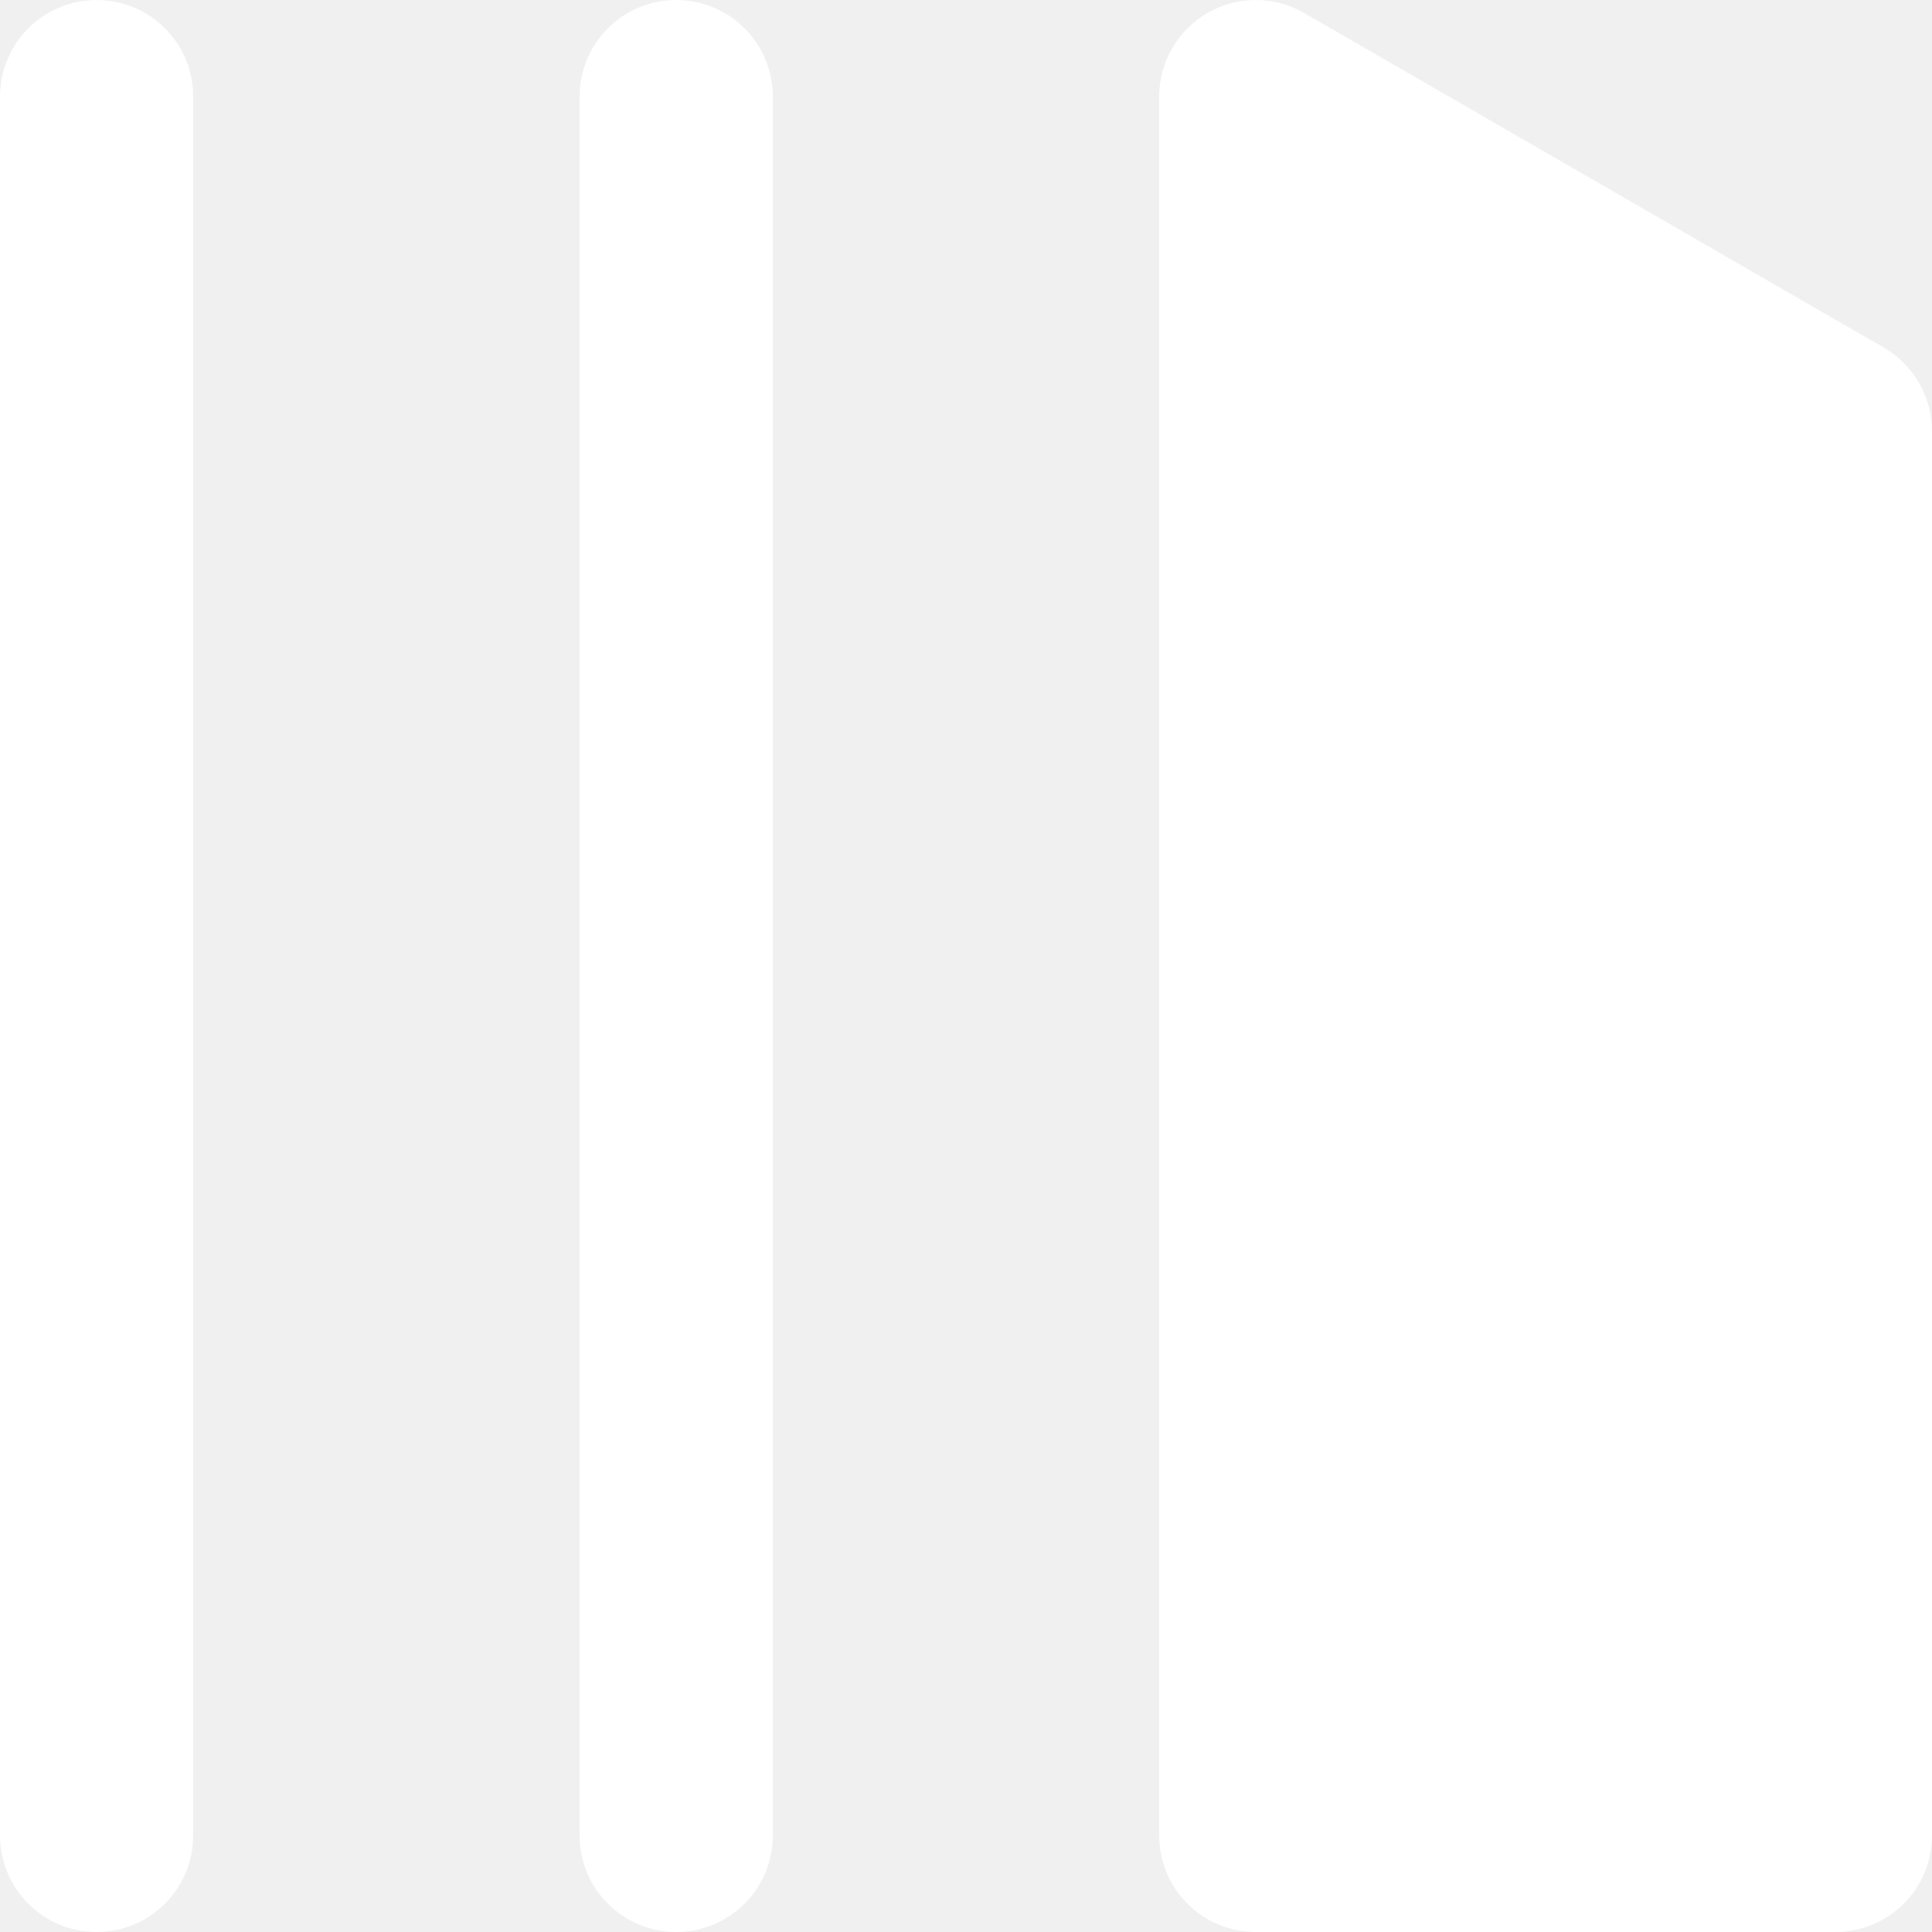
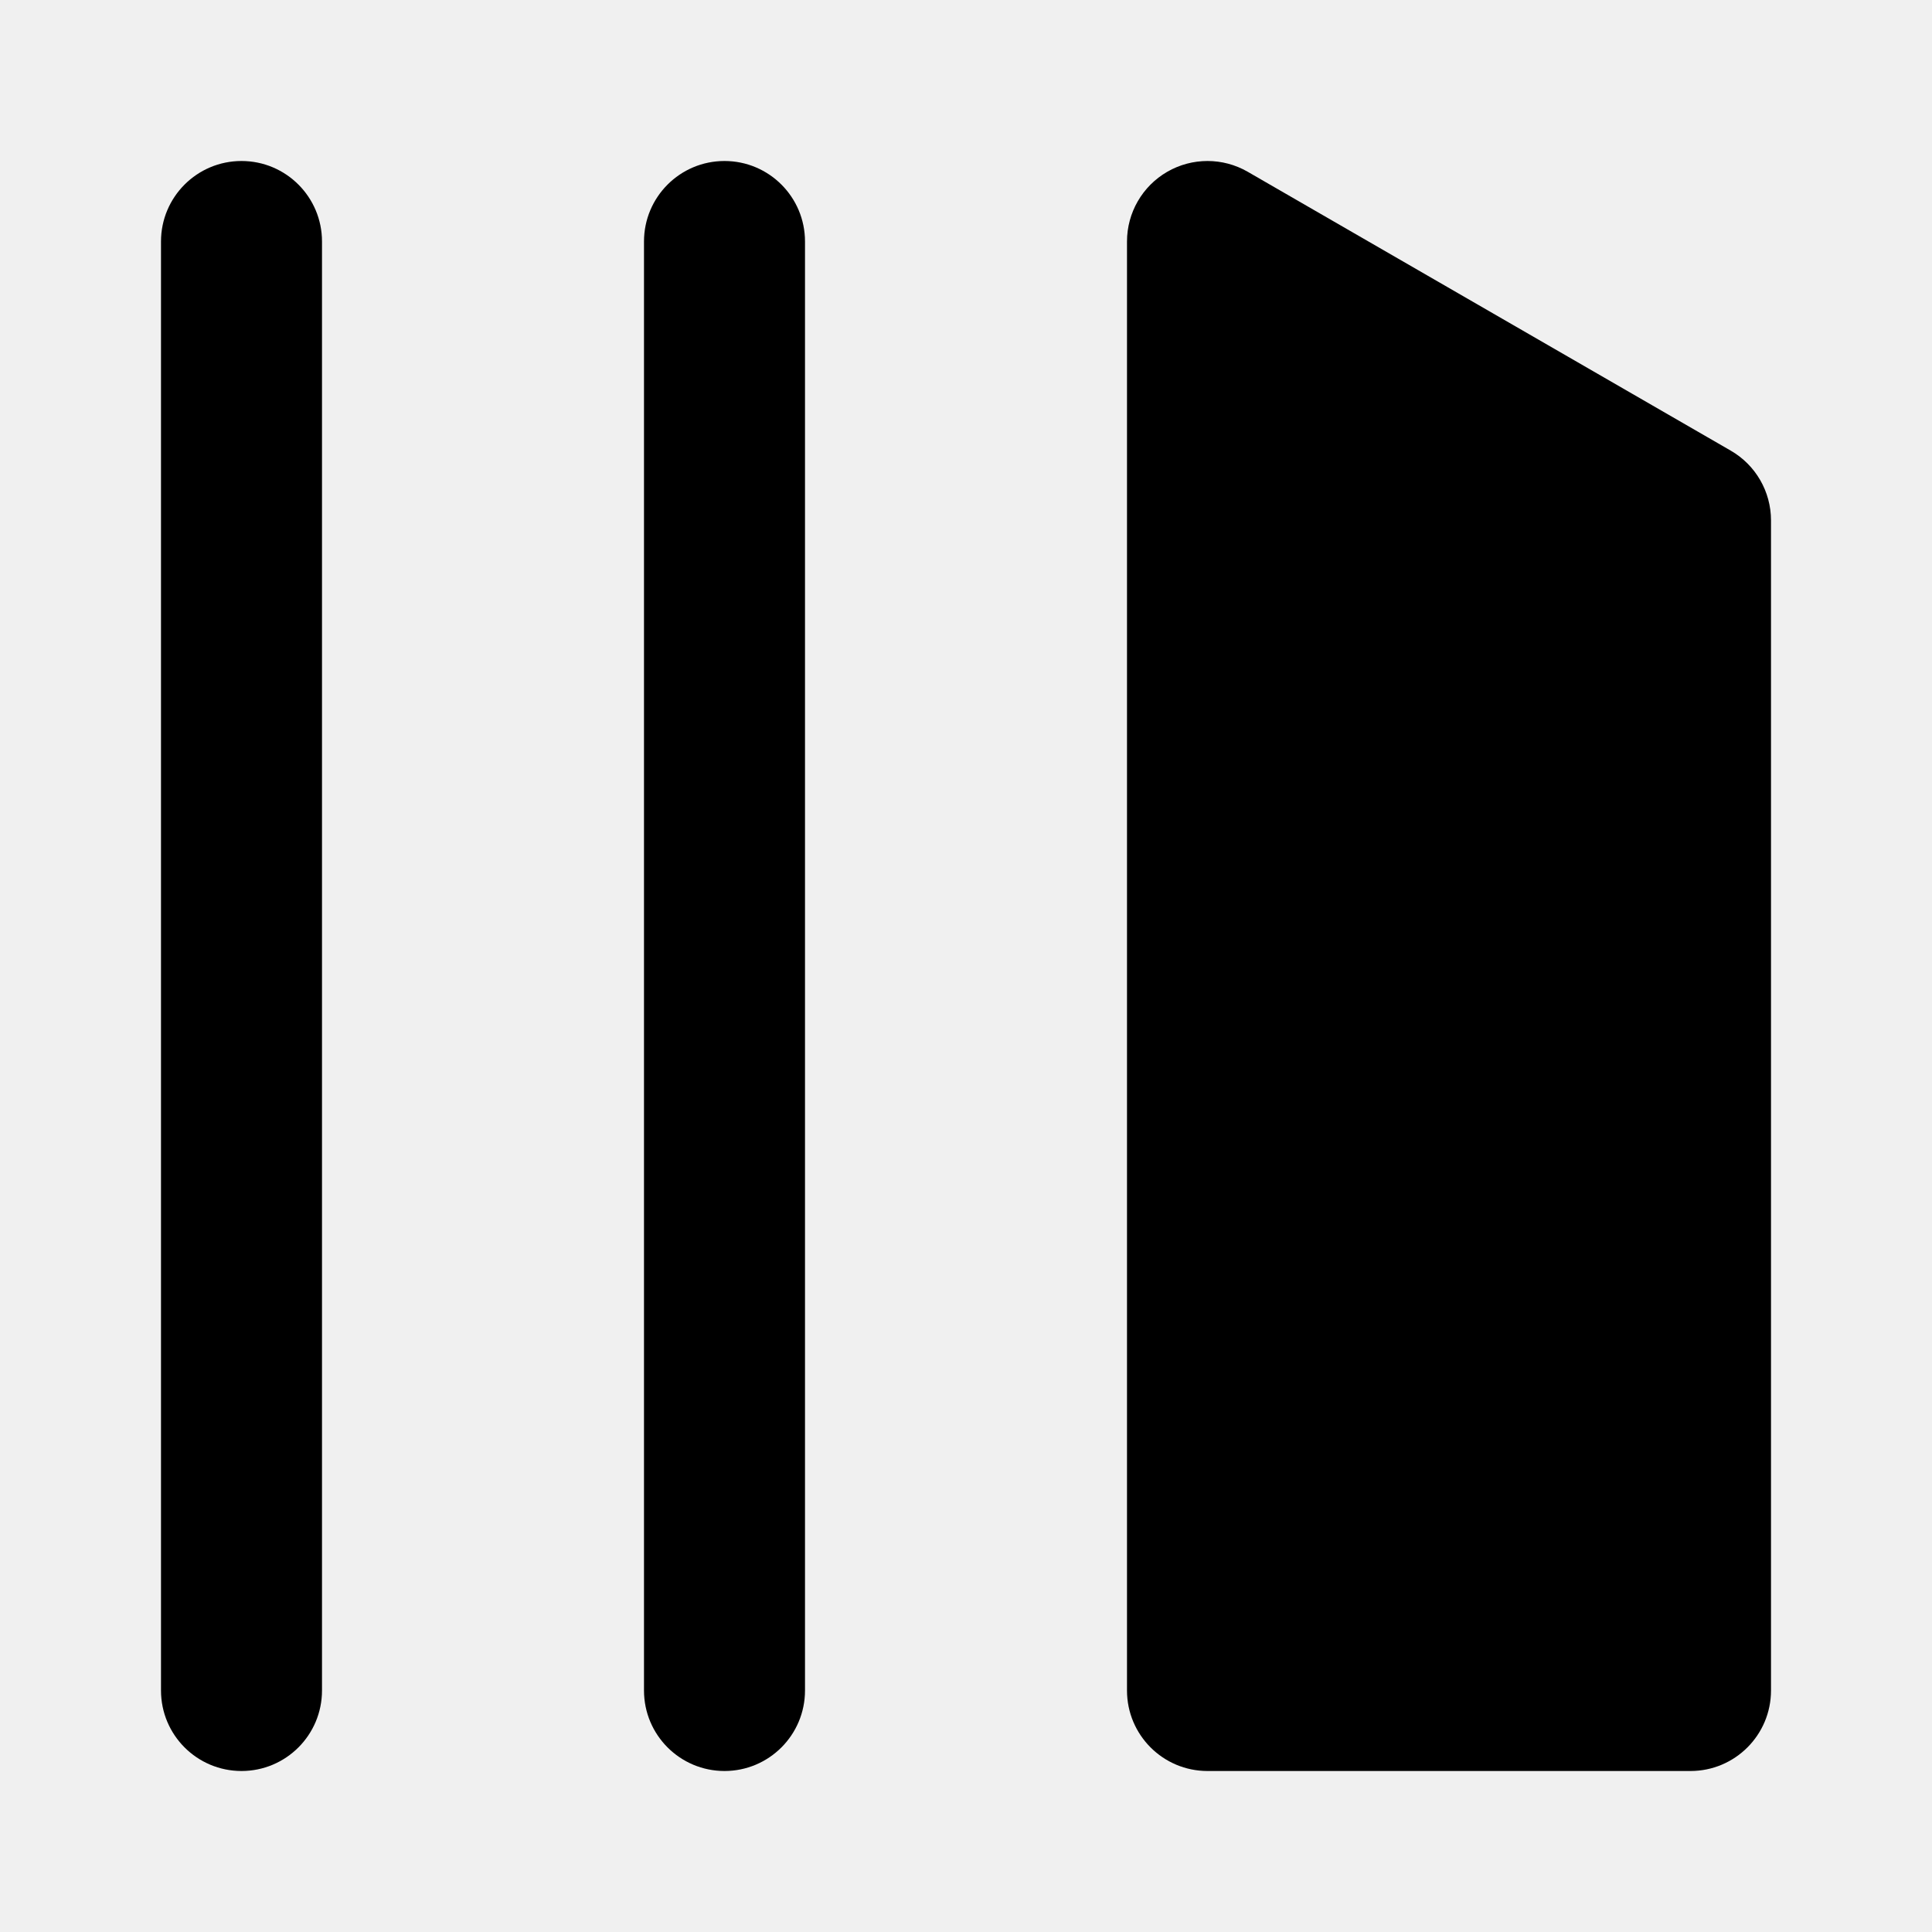
- <svg xmlns="http://www.w3.org/2000/svg" width="20" height="20" viewBox="0 0 20 20" fill="none">
-   <path d="M1 20C0.735 20 0.48 19.895 0.293 19.707C0.105 19.52 0 19.265 0 19V1C0 0.735 0.105 0.48 0.293 0.293C0.48 0.105 0.735 0 1 0C1.265 0 1.52 0.105 1.707 0.293C1.895 0.48 2 0.735 2 1V19C2 19.265 1.895 19.52 1.707 19.707C1.52 19.895 1.265 20 1 20ZM13.5 0.134C13.348 0.046 13.175 2.66256e-05 13 2.55108e-05C12.825 2.43959e-05 12.652 0.046 12.5 0.134C12.348 0.222 12.222 0.348 12.134 0.5C12.046 0.652 12 0.824 12 1V19C12 19.265 12.105 19.52 12.293 19.707C12.48 19.895 12.735 20 13 20H19C19.265 20 19.52 19.895 19.707 19.707C19.895 19.52 20 19.265 20 19V4.464C20 4.288 19.954 4.116 19.866 3.964C19.778 3.812 19.652 3.686 19.5 3.598L13.5 0.134ZM7 0C6.735 0 6.48 0.105 6.293 0.293C6.105 0.48 6 0.735 6 1V19C6 19.265 6.105 19.52 6.293 19.707C6.48 19.895 6.735 20 7 20C7.265 20 7.52 19.895 7.707 19.707C7.895 19.52 8 19.265 8 19V1C8 0.735 7.895 0.48 7.707 0.293C7.52 0.105 7.265 0 7 0Z" fill="white" />
+ <svg role="img" height="24" width="24" aria-hidden="true" class="Svg-sc-ytk21e-0 gQUQL collection-active-icon" viewBox="0 0 24 24" data-encore-id="icon">
+   <path d="M3 22a1 1 0 0 1-1-1V3a1 1 0 0 1 2 0v18a1 1 0 0 1-1 1zM15.5 2.134A1 1 0 0 0 14 3v18a1 1 0 0 0 1 1h6a1 1 0 0 0 1-1V6.464a1 1 0 0 0-.5-.866l-6-3.464zM9 2a1 1 0 0 0-1 1v18a1 1 0 1 0 2 0V3a1 1 0 0 0-1-1z" />
</svg>
